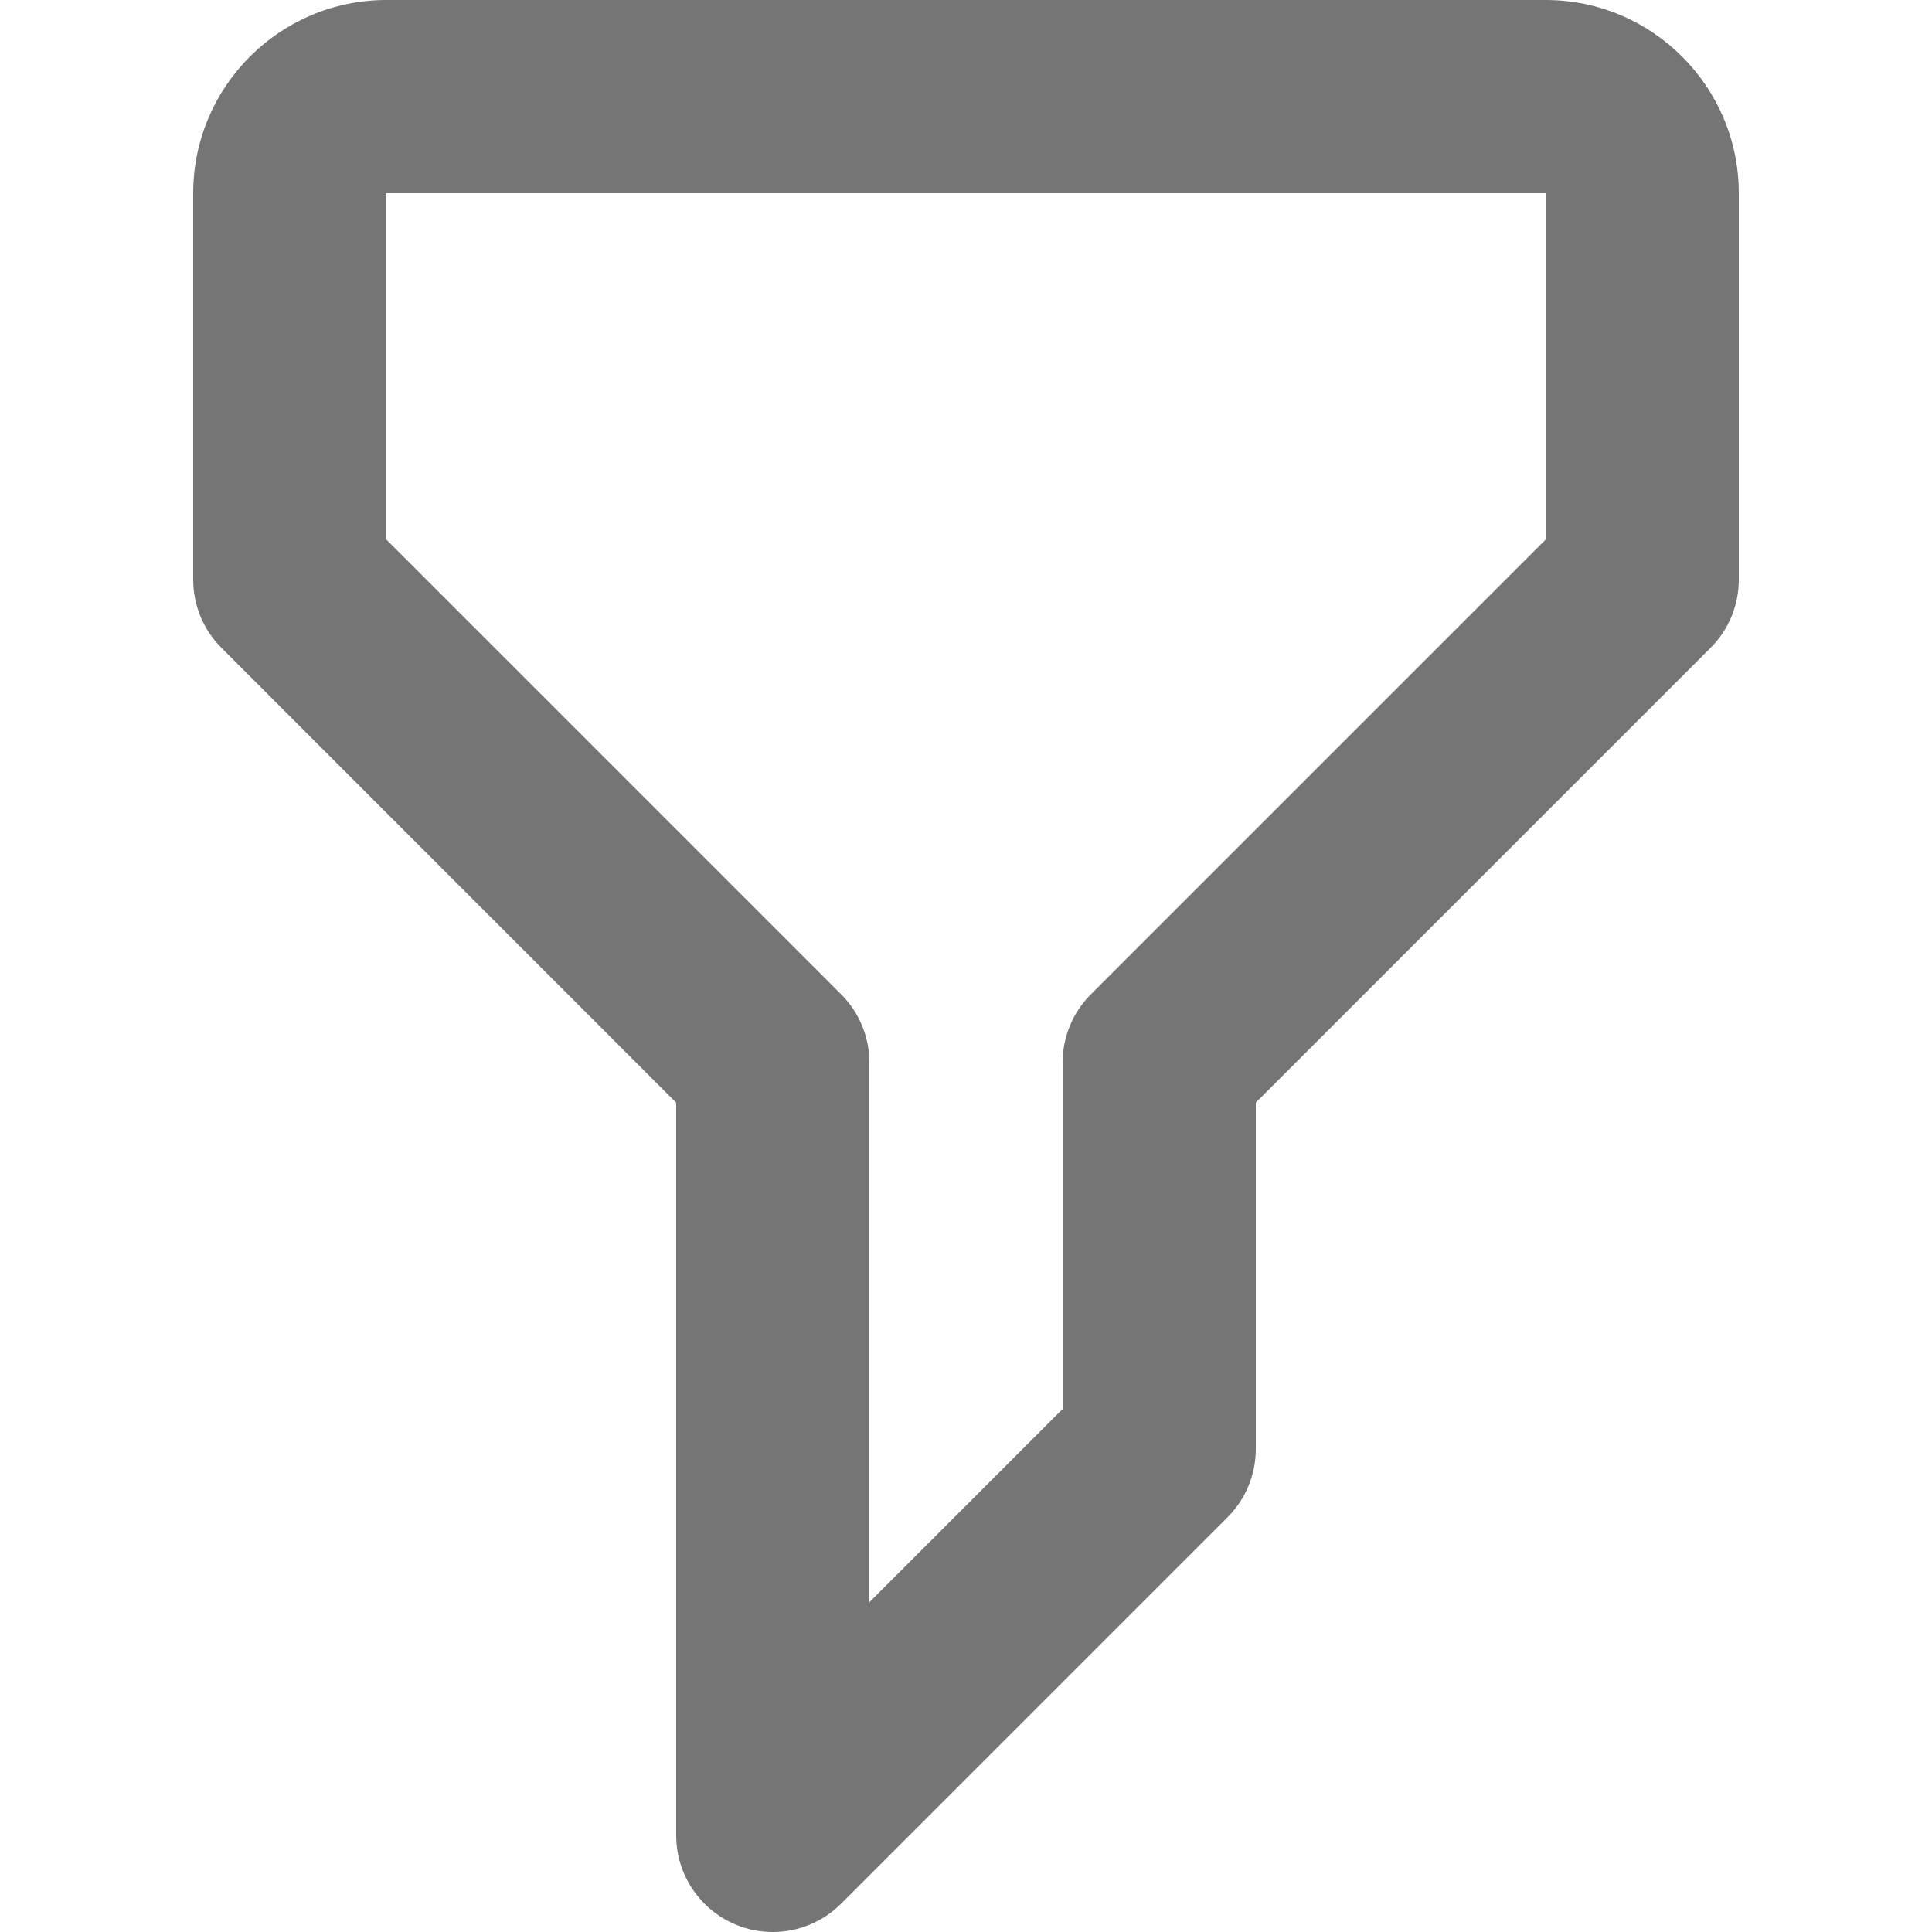
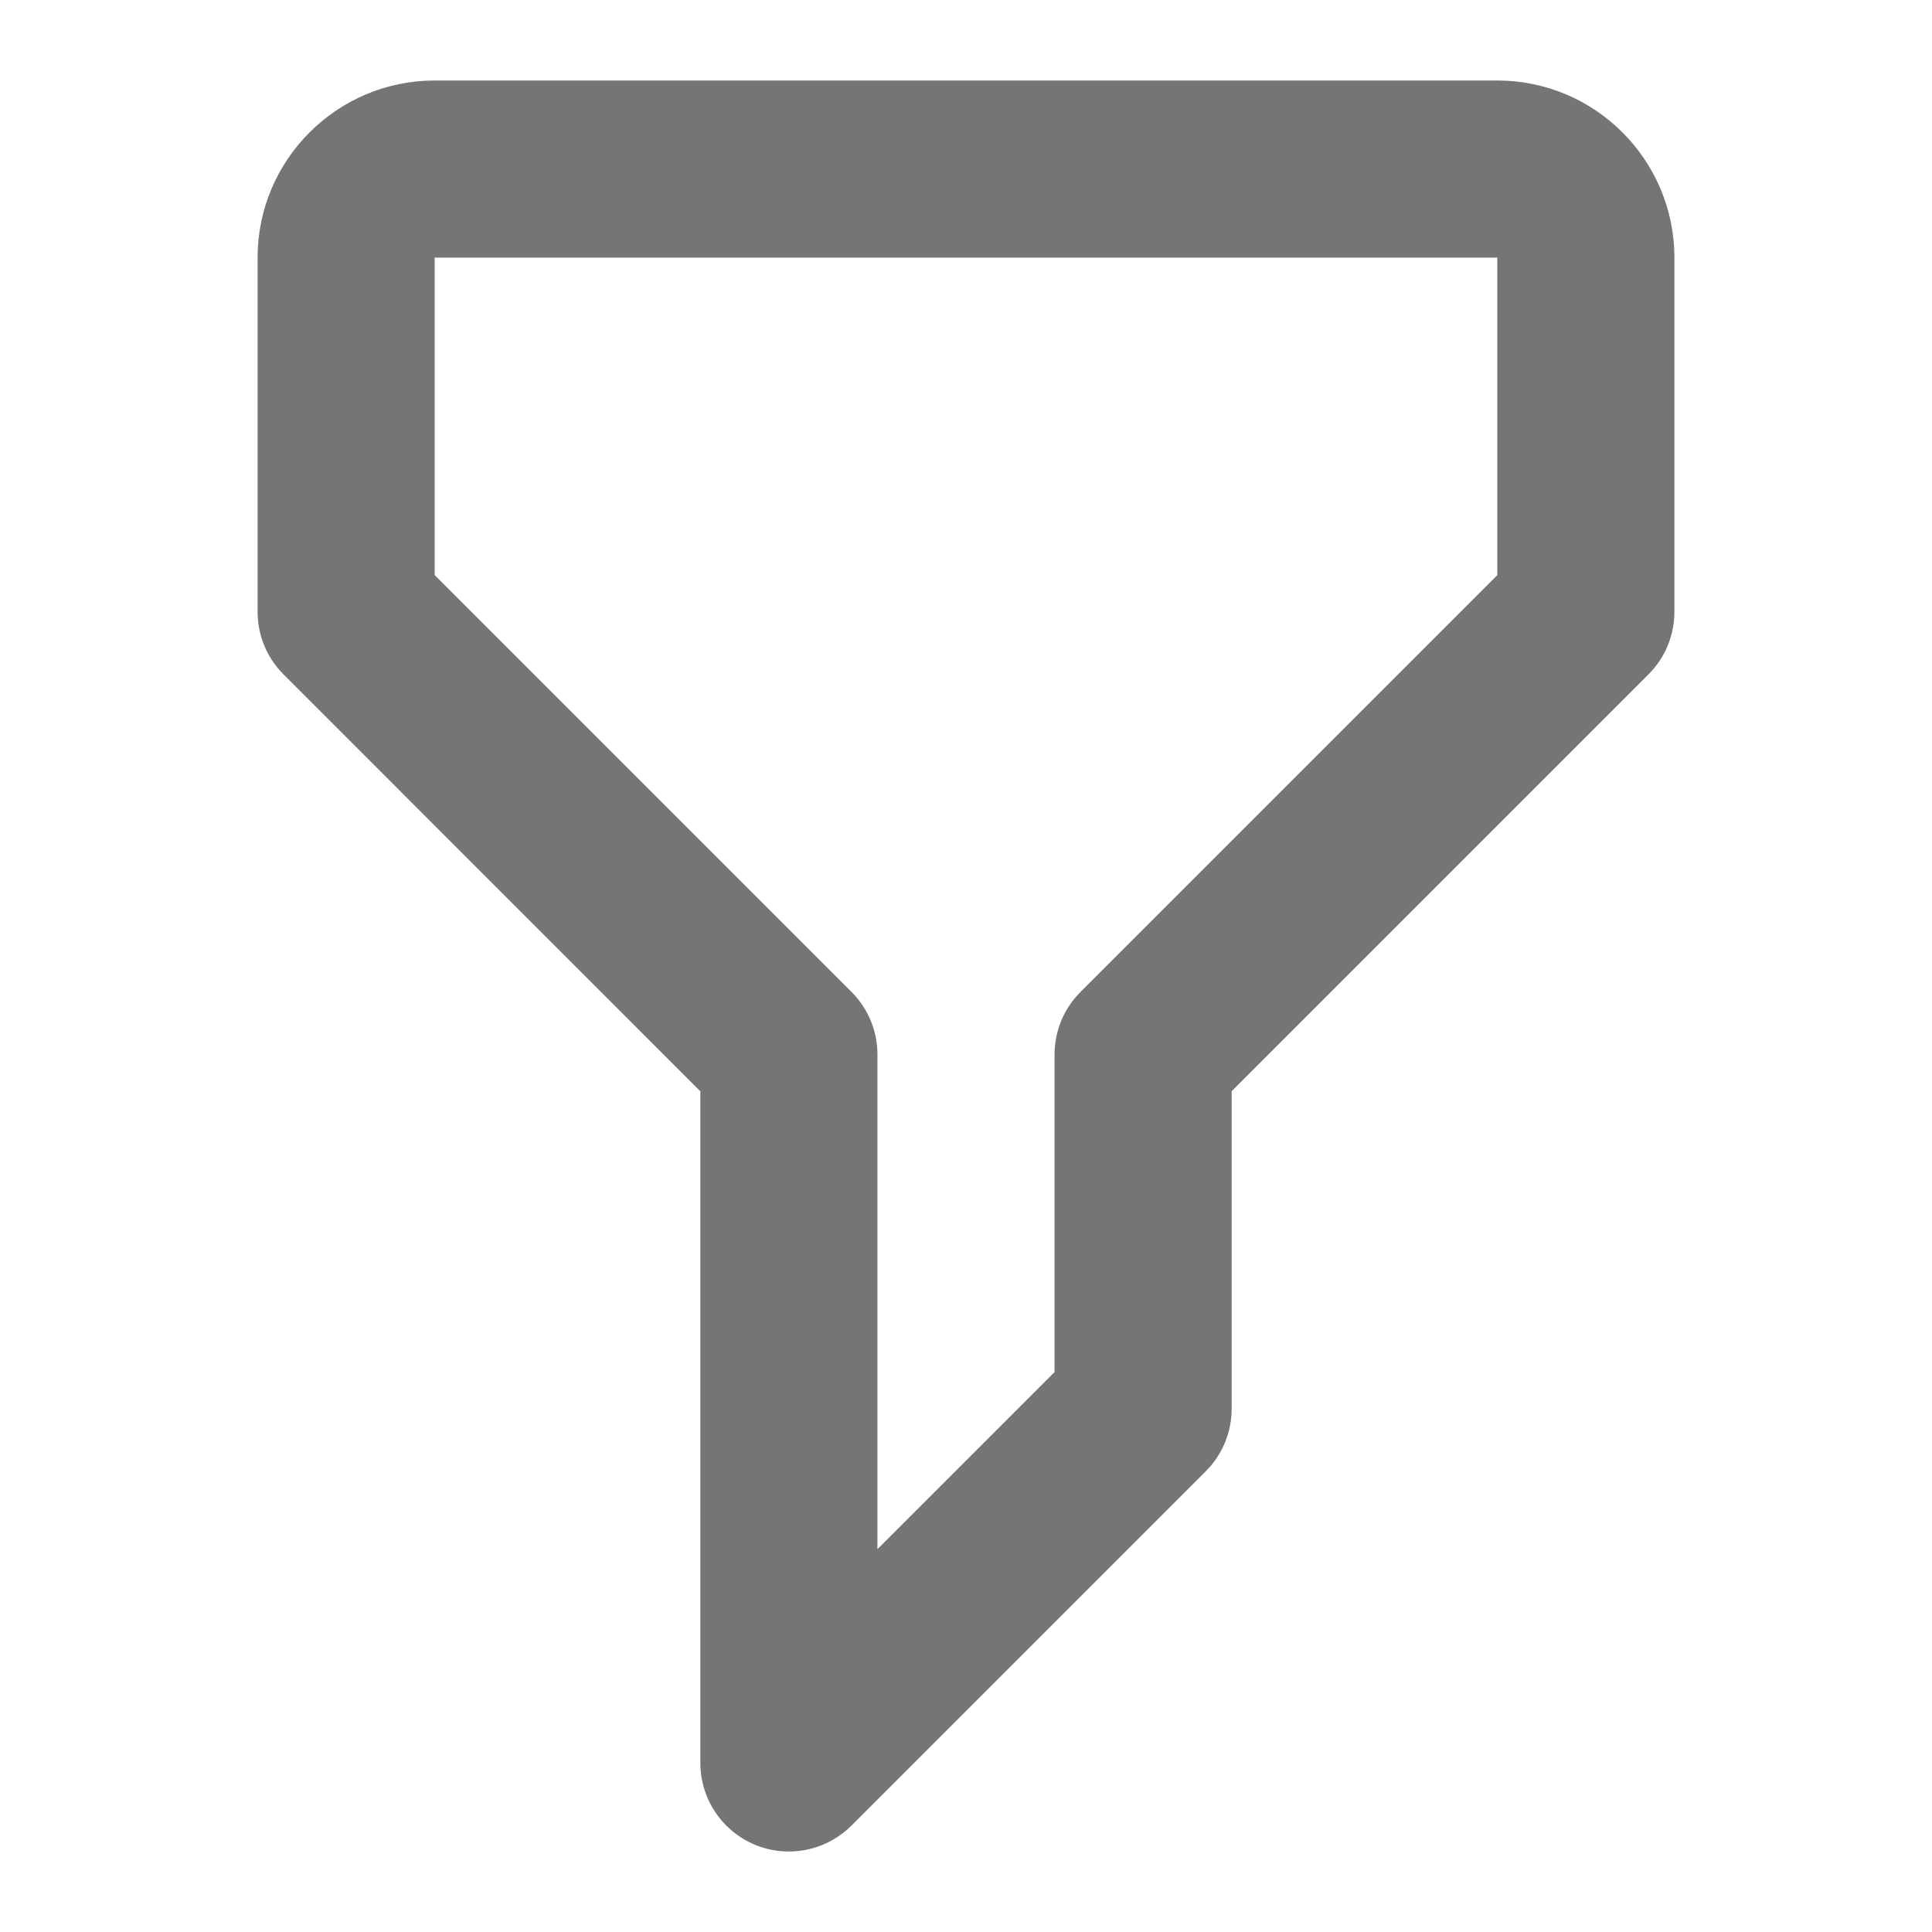
<svg xmlns="http://www.w3.org/2000/svg" width="100%" height="100%" viewBox="0 0 24 24" version="1.1" xml:space="preserve" style="fill-rule:evenodd;clip-rule:evenodd;stroke-linejoin:round;stroke-miterlimit:1.414;">
-   <g id="Line_Icons" transform="matrix(1.2,0,0,1.2,-2.4,-2.4)">
+   <g id="Line_Icons" transform="matrix(1.1,0,0,1.1,-1.2,-1.2)">
    <path d="M18,2L6,2C4.896,2 4,2.898 4,4L4,8C4,8.256 4.098,8.512 4.293,8.707L9,13.415L9,21C9,21.404 9.244,21.769 9.617,21.924C9.741,21.976 9.871,22 10,22C10.26,22 10.516,21.898 10.707,21.707L14.707,17.707C14.895,17.52 15,17.266 15,17L15,13.414L19.707,8.707C19.902,8.512 20,8.257 20,8L20,4C20,2.898 19.104,2 18,2ZM13.293,12.293C13.105,12.481 13,12.735 13,13L13,16.586L11,18.586L11,13C11,12.735 10.895,12.48 10.707,12.293L6,7.586L6,4L18,4L18,7.586L13.293,12.293Z" style="fill:rgb(117,117,117);fill-rule:nonzero;" />
  </g>
</svg>
